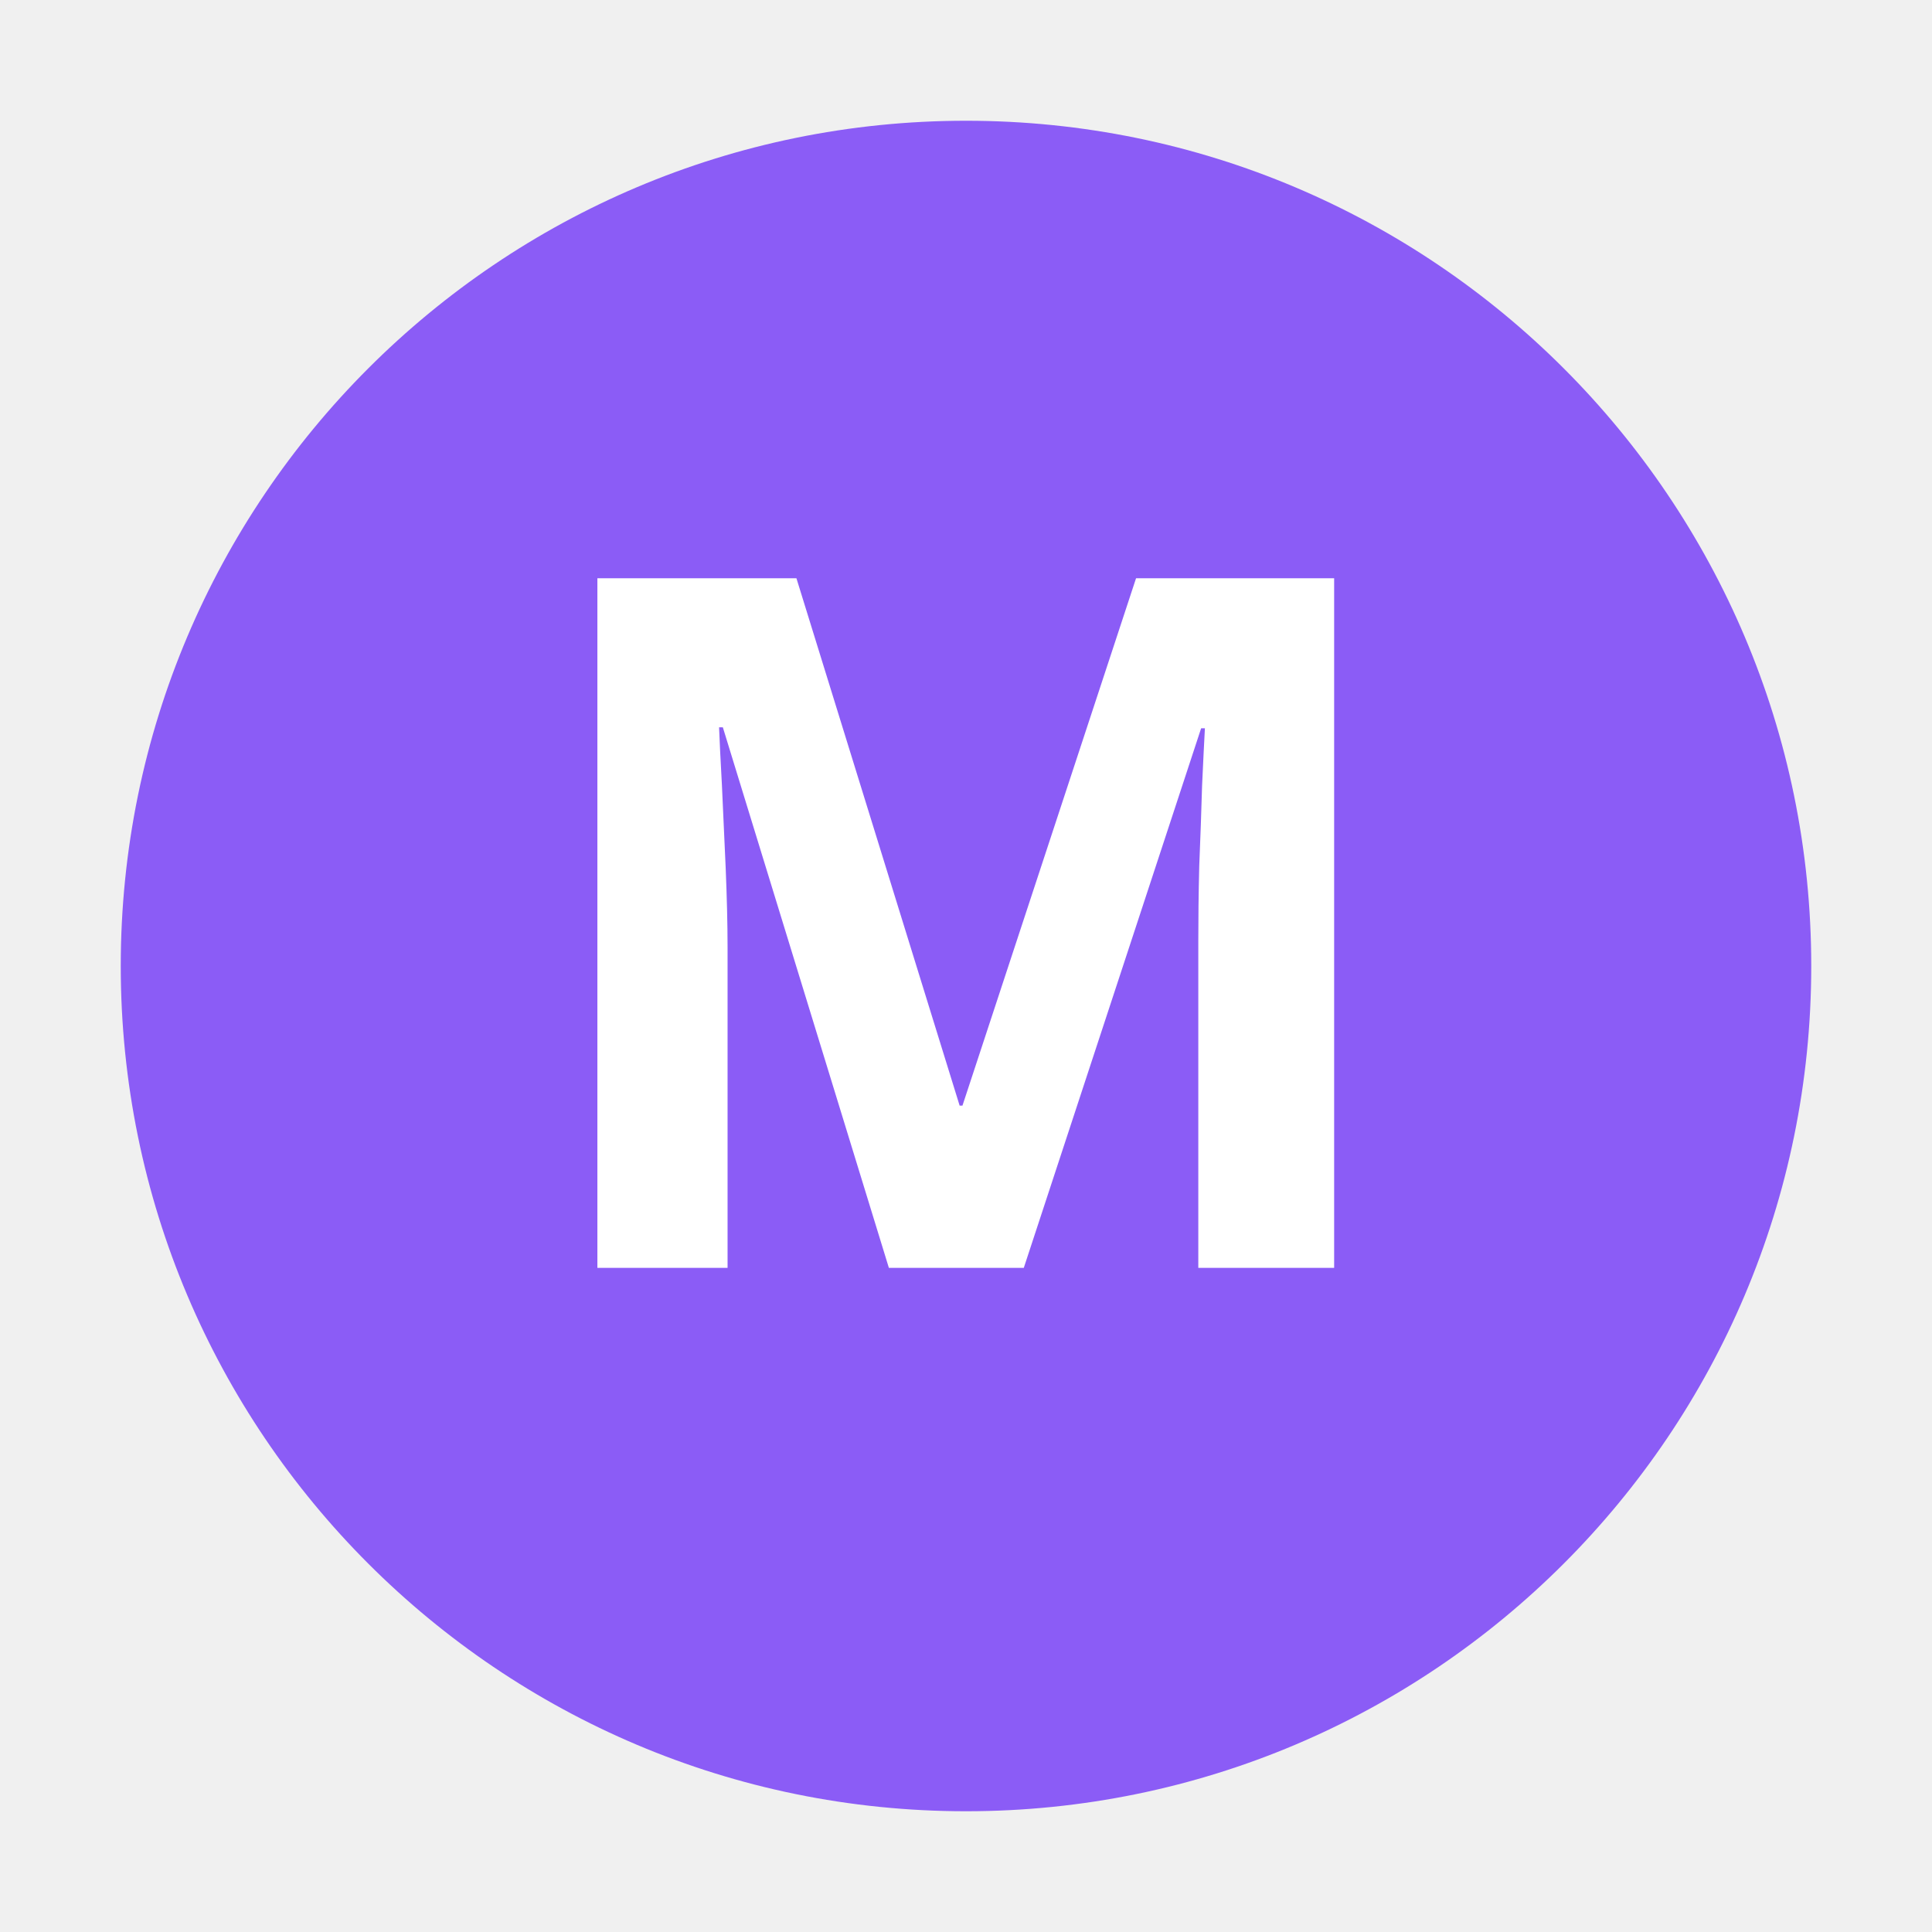
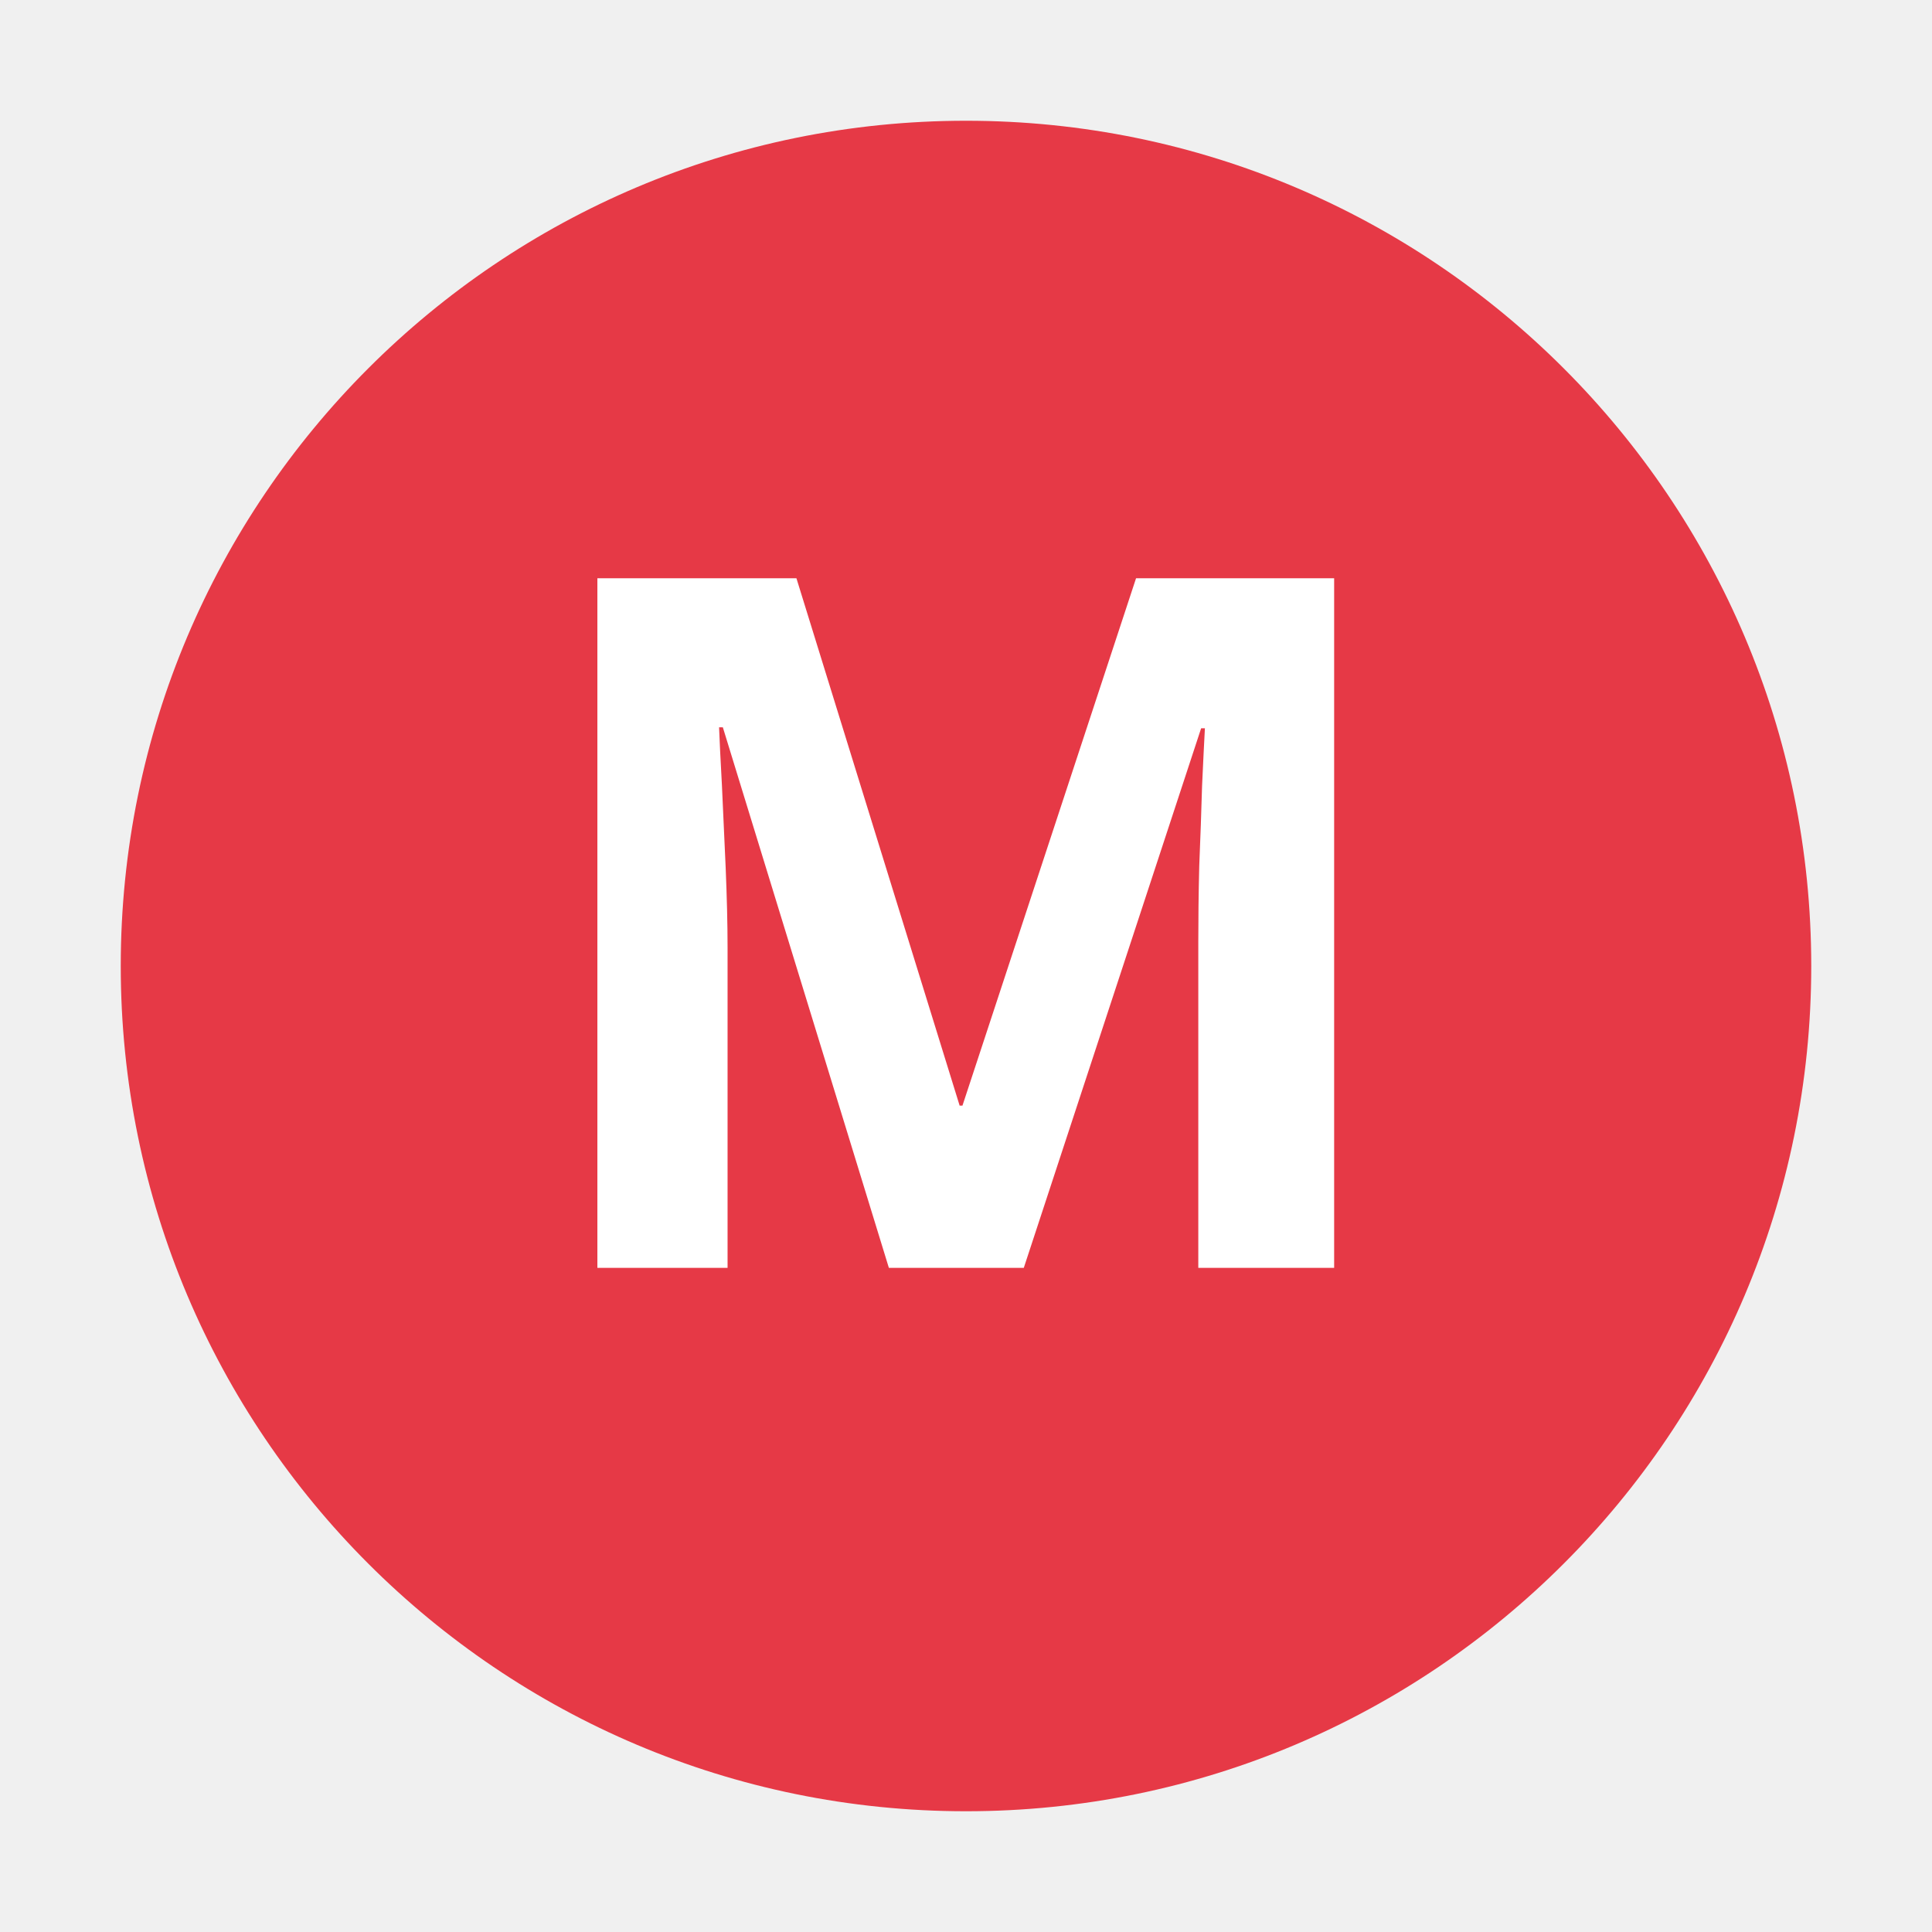
<svg xmlns="http://www.w3.org/2000/svg" width="32" height="32" viewBox="0 0 32 32">
-   <circle cx="16" cy="16" r="14" fill="#8B5CF6" />
+   <circle cx="16" cy="16" r="14" fill="#E63946" />
  <text x="16" y="21" text-anchor="middle" fill="white" font-size="16" font-weight="bold" font-family="system-ui">M</text>
</svg>
